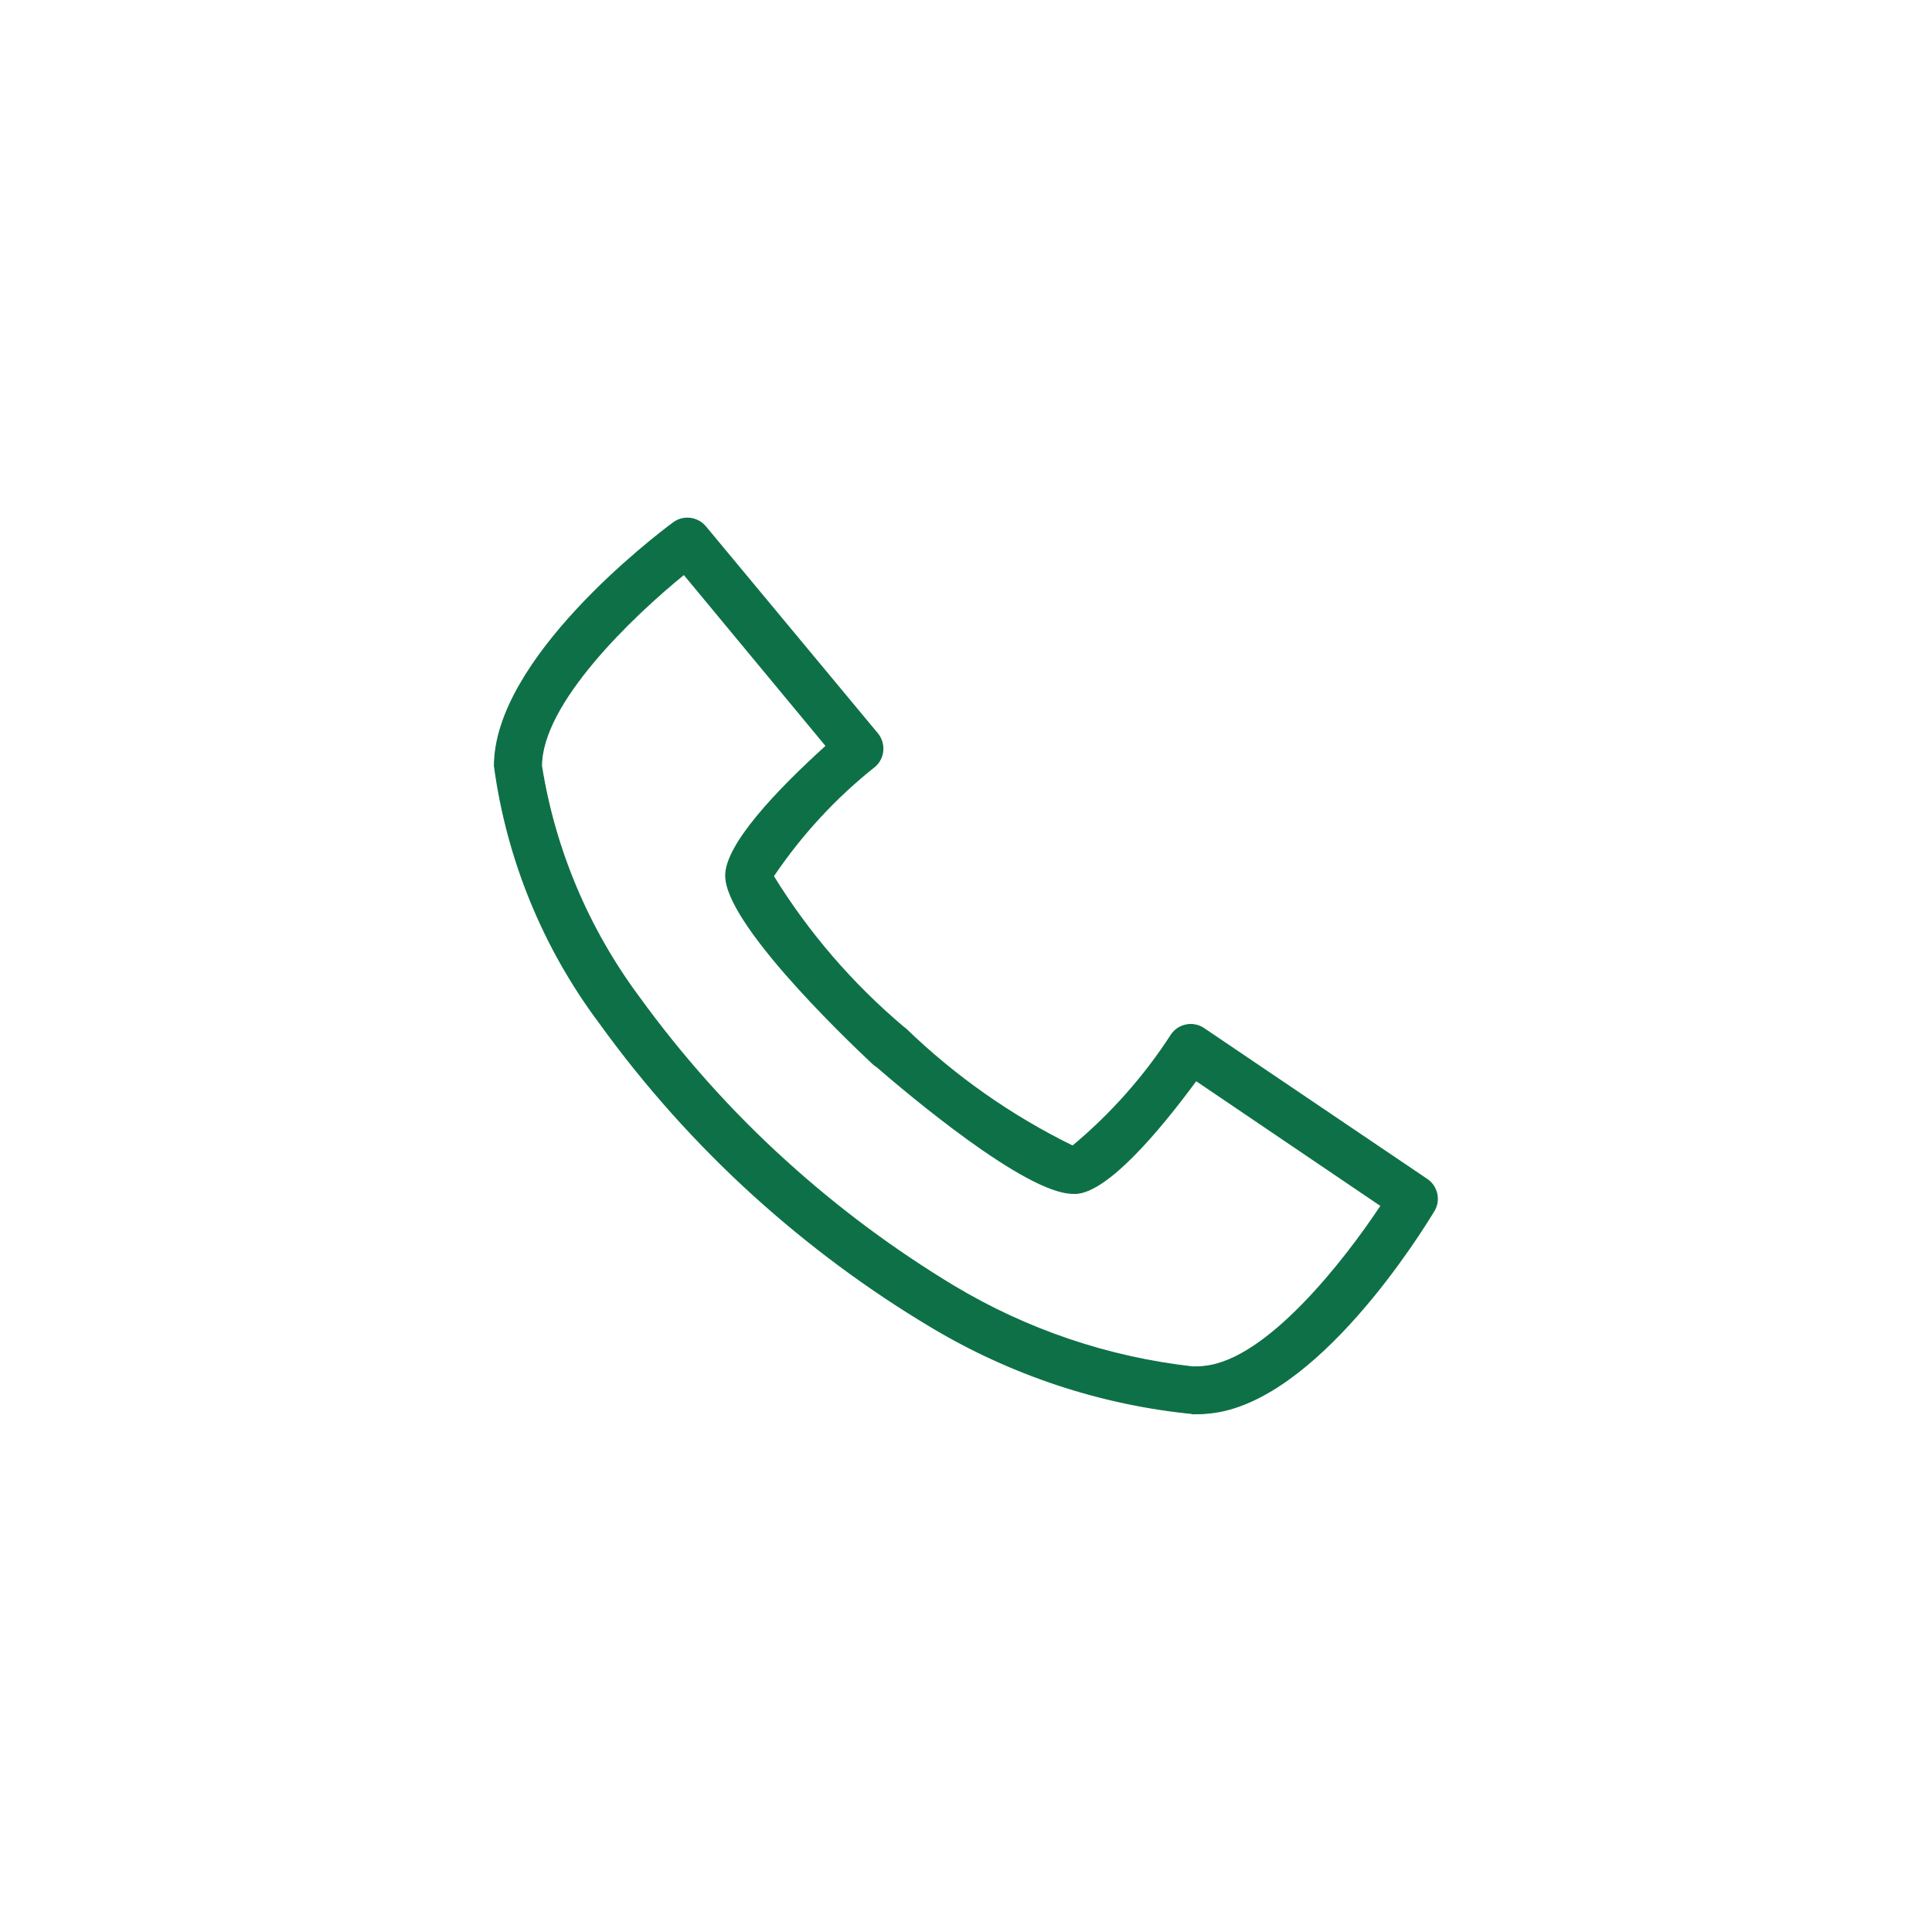
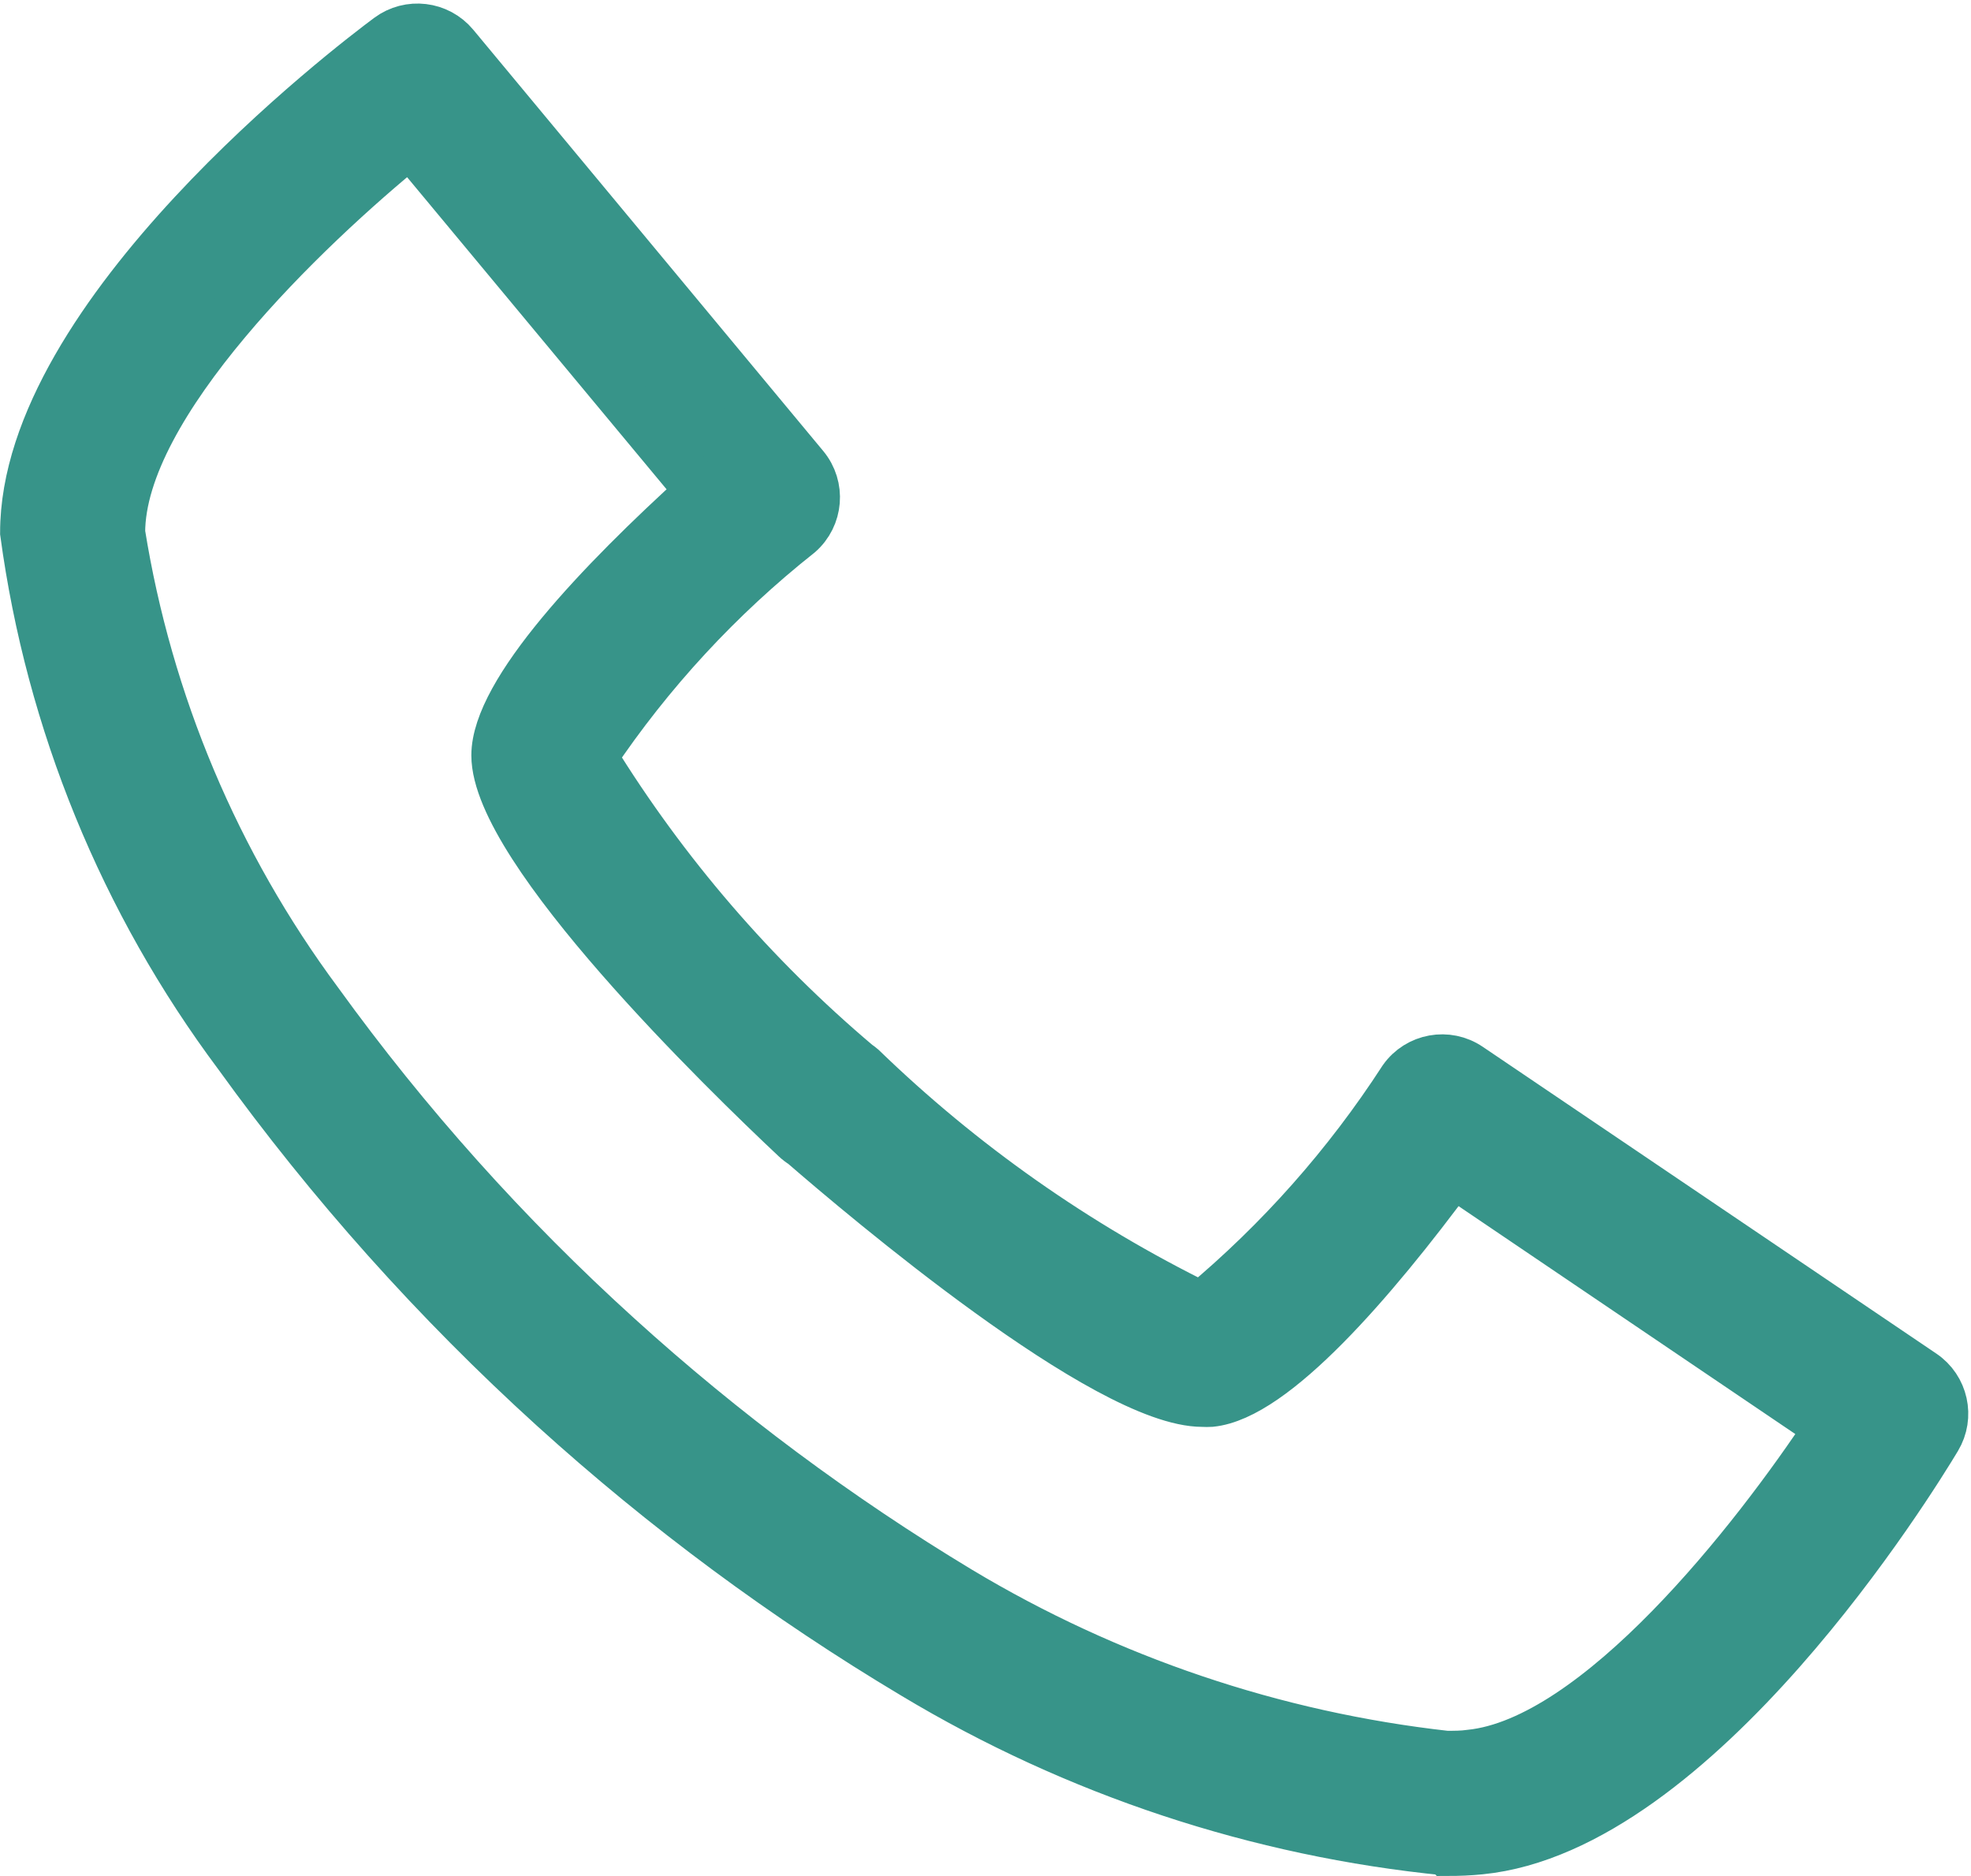
- <svg xmlns="http://www.w3.org/2000/svg" version="1.1" id="Calque_1" x="0px" y="0px" viewBox="0 0 1000 1000" style="enable-background:new 0 0 1000 1000;" xml:space="preserve">
-   <style type="text/css">
- 	.st0{fill:#0D7047;stroke:#0D7047;stroke-width:0.5;}
- </style>
-   <path id="mobile" class="st0" d="M617.6,731.7c-47.9-4.7-94.2-20.1-135.5-44.8c-32.7-19.5-63.4-42.3-91.7-67.9  c-29.8-27-56.7-57.1-80.2-89.7c-29.1-38.9-47.8-84.7-54.3-132.8c0-55.5,83.1-118.9,92.6-125.9c5.2-3.9,12.5-3,16.7,2l89,107.1  c4.2,5.1,3.6,12.7-1.4,17c-20.3,16.1-38,35.3-52.5,56.8c18.1,29.4,40.9,55.8,67.3,78.1c0.4,0.3,0.8,0.6,1.2,0.9  c25.4,24.6,54.6,45.1,86.4,60.7c19.9-16.6,37.2-36.1,51.2-57.8c3.8-5.4,11.3-6.8,16.8-3l115.4,78c5.4,3.6,7,10.9,3.6,16.4  c-6.1,10.1-60.9,99.2-116.2,104.6c-2.7,0.3-5.5,0.4-8.5,0.4L617.6,731.7z M354,297.3c-26.7,21.7-73.7,66.6-73.7,99.2  c6.9,43.3,24.2,84.2,50.3,119.4c22.4,30.9,47.9,59.5,76.2,85.1c26.8,24.3,55.8,45.9,86.8,64.6c37.8,22.7,80,37,123.8,41.9  c2.1,0,4.2,0,6-0.3c32.4-3.2,72.4-54.4,91.4-83.1l-95.7-64.8c-20.4,27.7-45.6,56.8-61.6,58.4c-0.7,0-1.4,0-2.1,0  c-24.5,0-86.2-52.3-101.6-65.6c-0.7-0.4-1.3-0.9-1.9-1.4c-17.9-16.8-76.3-73.5-76.3-97.5c0-16.1,26.5-44,52-67.1L354,297.3z" />
+ <svg xmlns="http://www.w3.org/2000/svg" width="20.122" height="19.148" viewBox="0 0 20.122 19.148">
+   <path id="mobile" d="M14.516,21.1a13.063,13.063,0,0,1-5.437-1.8A23.168,23.168,0,0,1,5.4,16.576a23.132,23.132,0,0,1-3.219-3.6A11.473,11.473,0,0,1,0,7.644C0,5.417,3.337,2.873,3.718,2.59a.491.491,0,0,1,.67.08l3.573,4.3a.491.491,0,0,1-.055.684A10.047,10.047,0,0,0,5.8,9.933a13.114,13.114,0,0,0,2.7,3.136.475.475,0,0,1,.049.037,13.6,13.6,0,0,0,3.466,2.436,10.347,10.347,0,0,0,2.057-2.321.49.49,0,0,1,.675-.122l4.63,3.131a.49.49,0,0,1,.146.659c-.244.407-2.445,3.98-4.662,4.2-.107.011-.222.016-.34.016ZM3.938,3.664C2.866,4.535.981,6.339.981,7.644A10.943,10.943,0,0,0,3,12.436a22,22,0,0,0,3.059,3.415,22.367,22.367,0,0,0,3.484,2.592,12.317,12.317,0,0,0,4.97,1.68c.086,0,.167,0,.242-.011,1.3-.129,2.907-2.182,3.669-3.335l-3.842-2.6c-.82,1.11-1.829,2.28-2.472,2.344a.781.781,0,0,1-.084,0c-.984,0-3.461-2.1-4.079-2.635a.46.46,0,0,1-.075-.057c-.718-.674-3.061-2.95-3.061-3.912,0-.647,1.065-1.766,2.088-2.692Z" transform="translate(0.251 -2.207)" fill="#379489" stroke="#379489" stroke-width="0.5" />
</svg>
